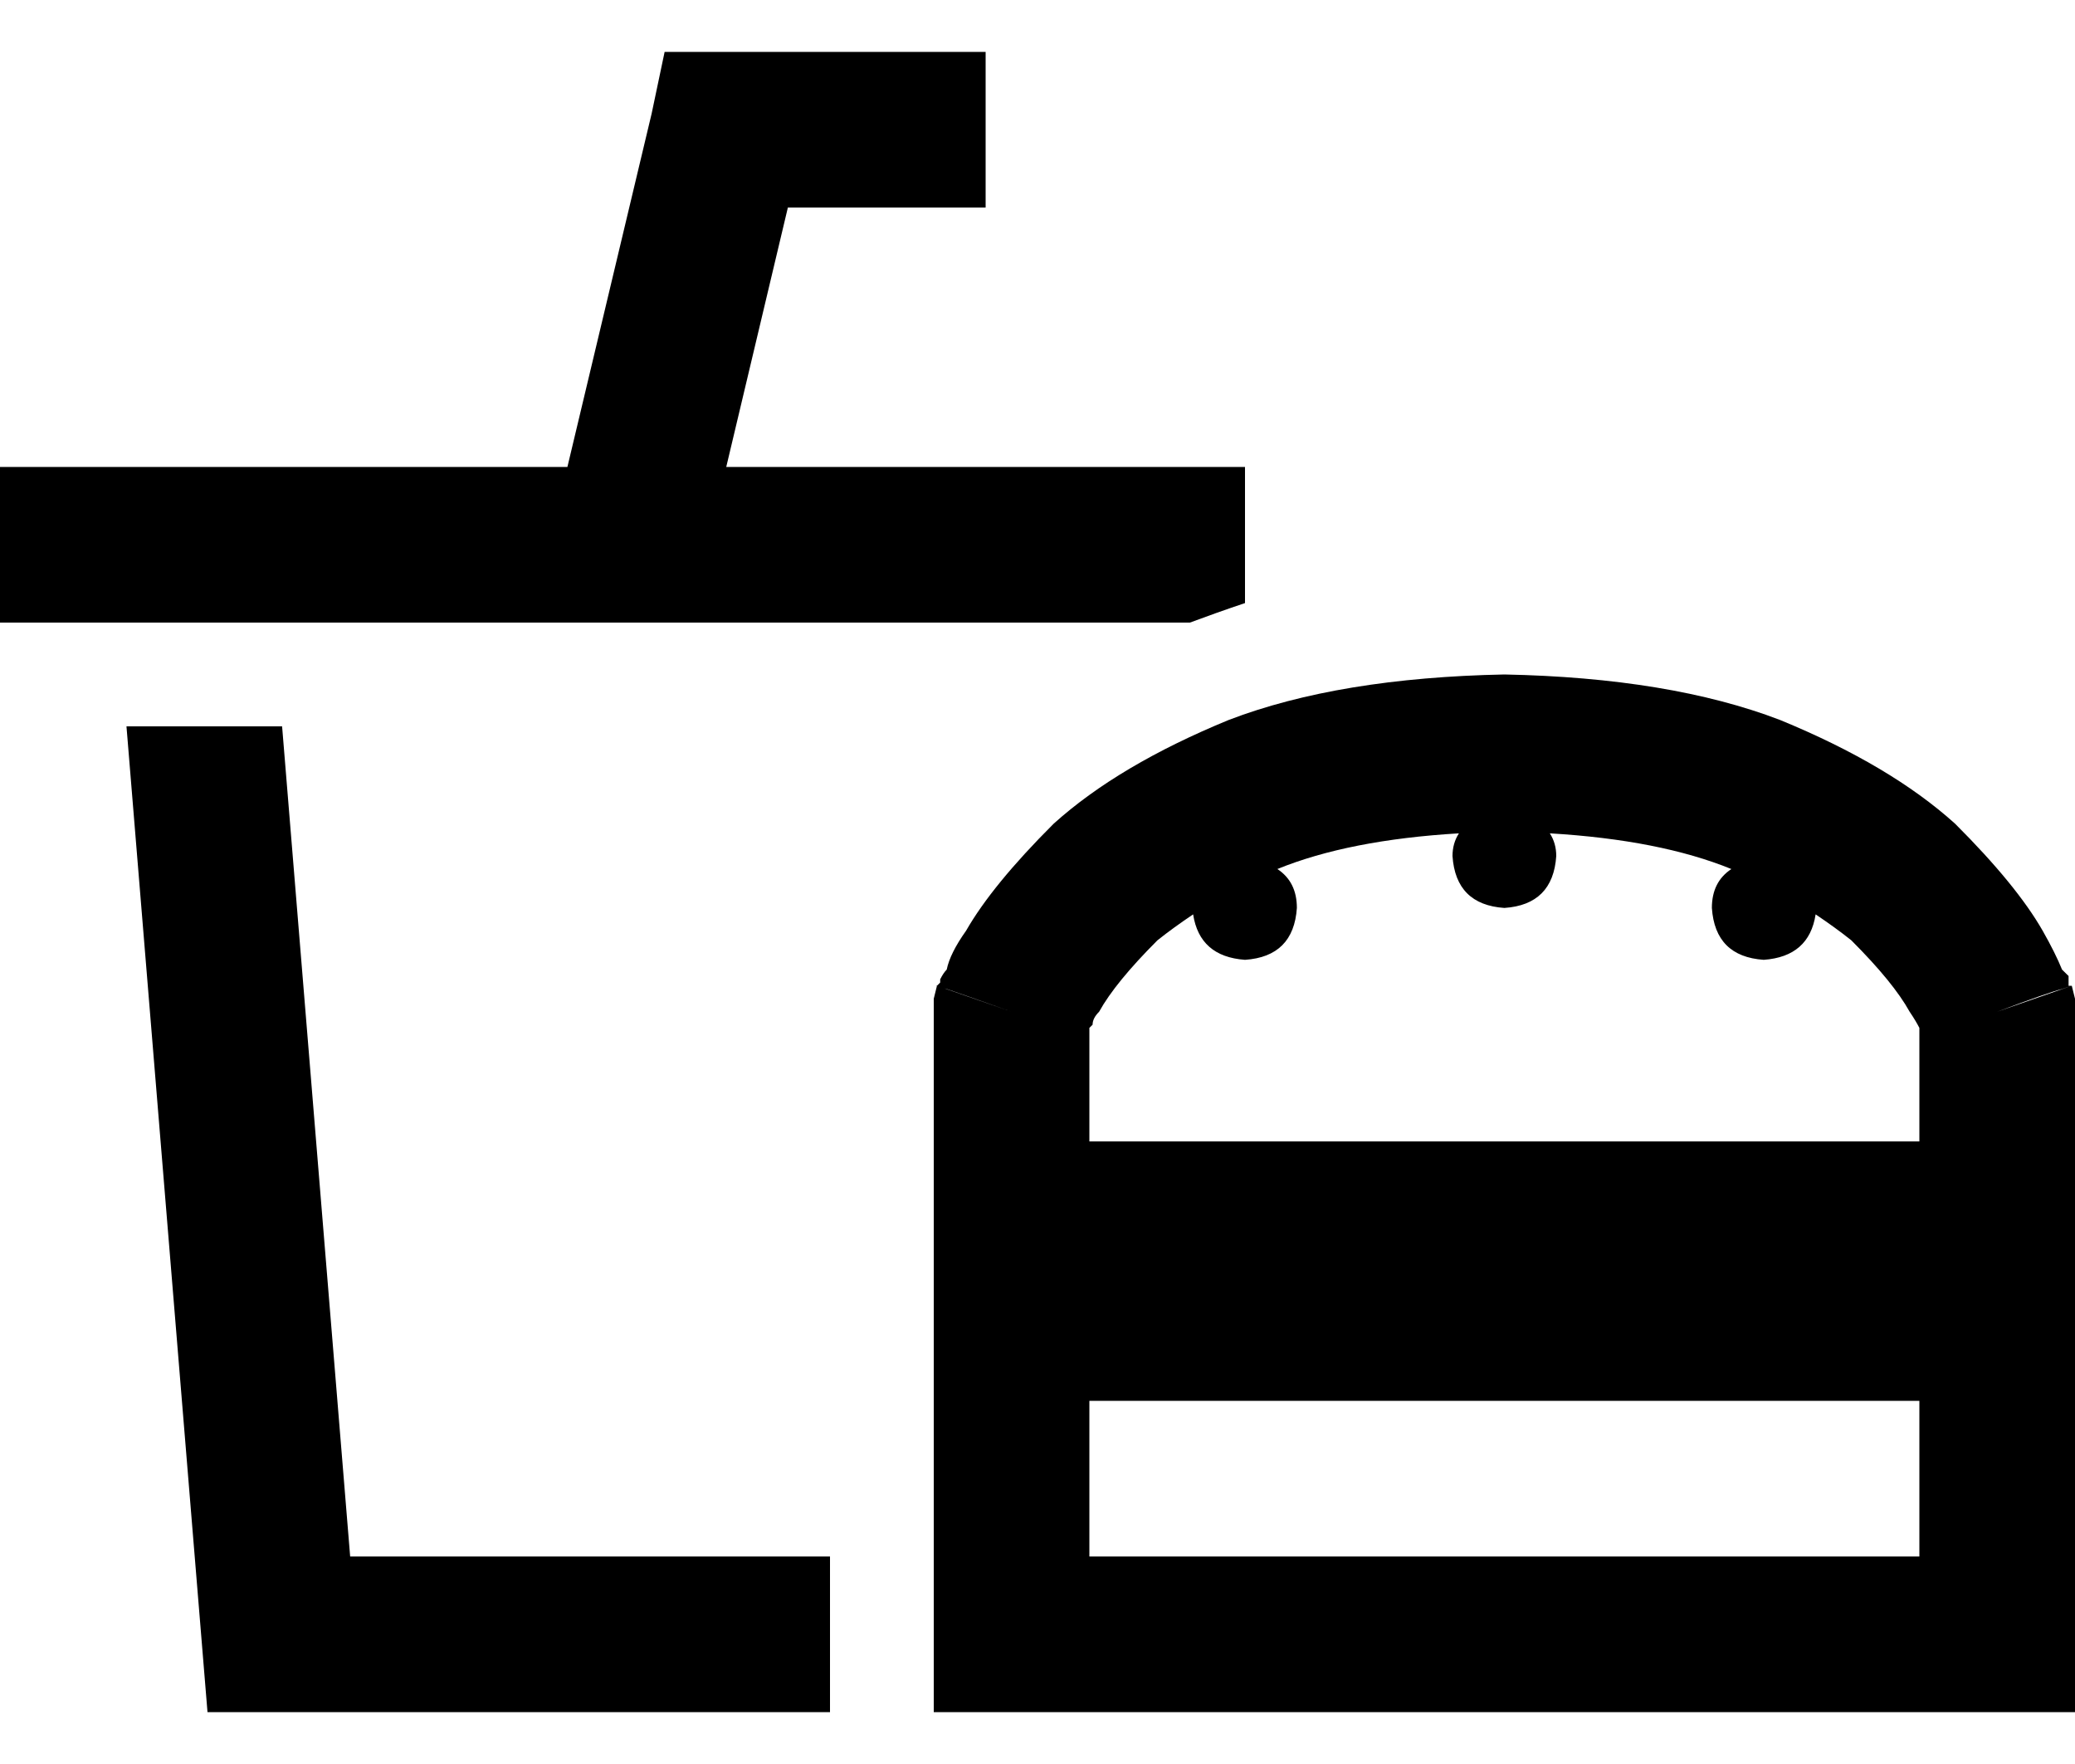
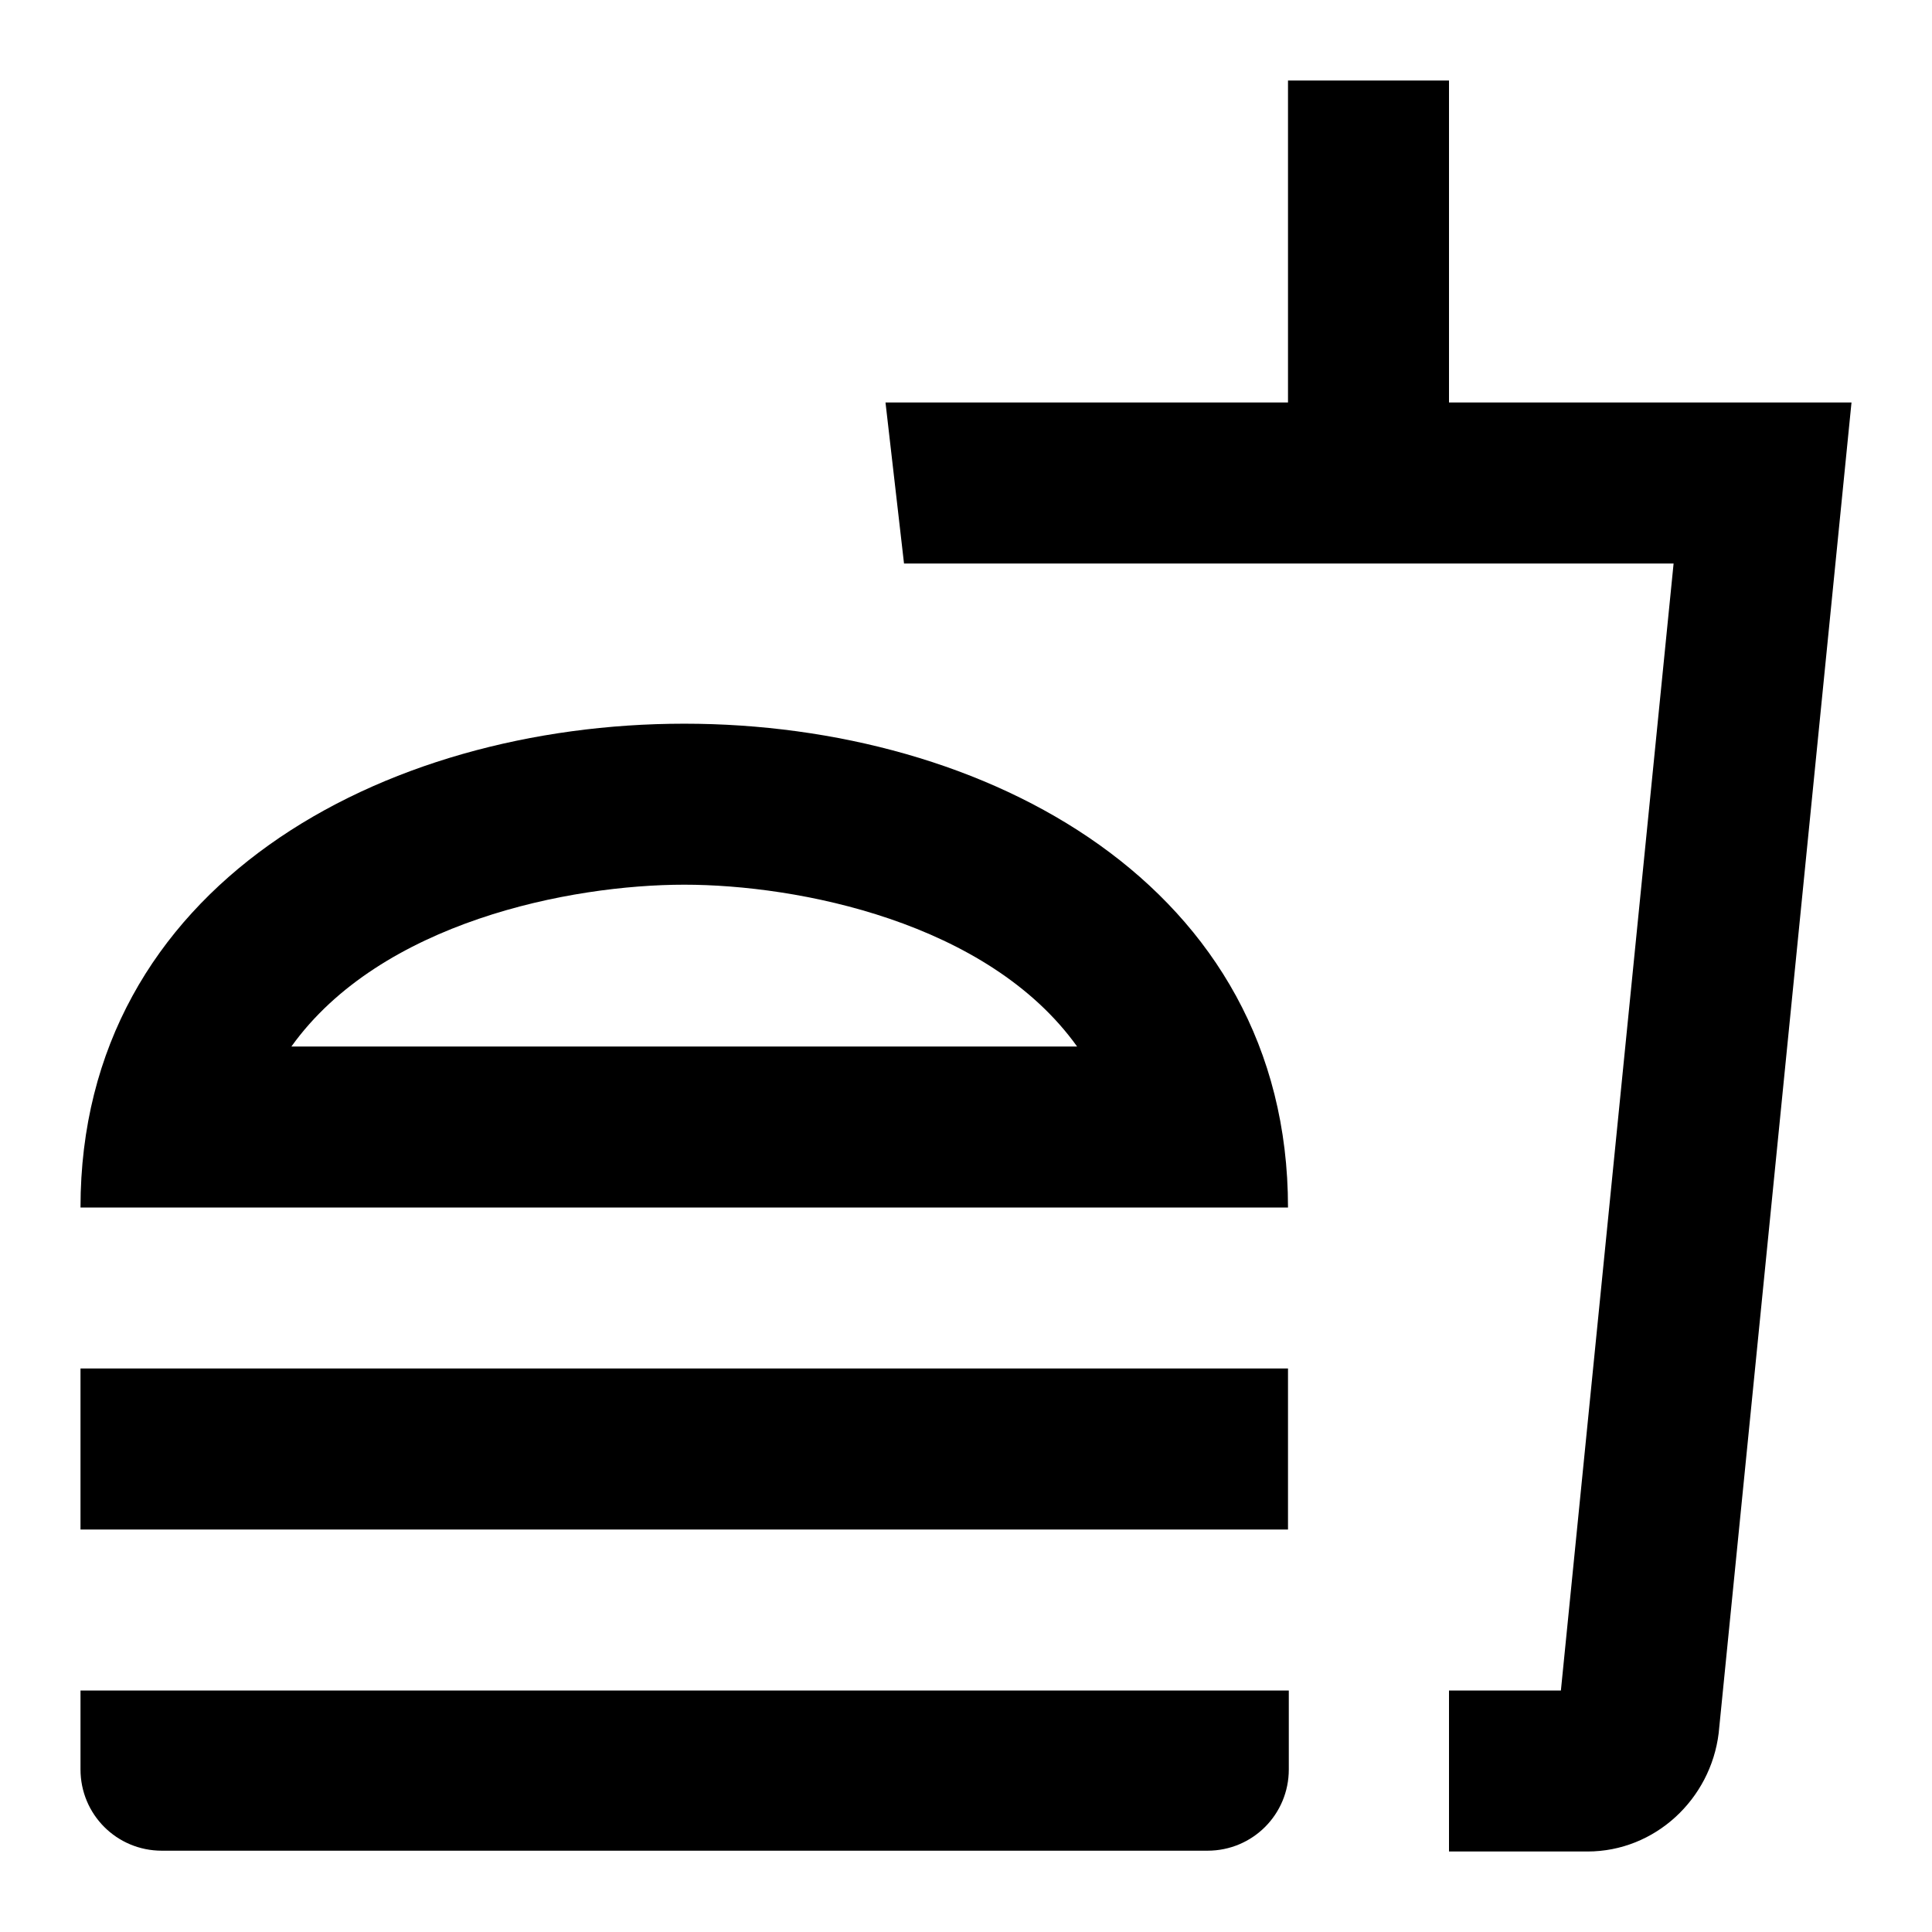
- <svg xmlns="http://www.w3.org/2000/svg" viewBox="0 0 20 17">
-   <path d="M7 0.5H8.75H9.5V2H8.75H7.594L7 4.5H9.5H11H11.25H12V5.812C11.812 5.875 11.635 5.938 11.469 6H11.25H10.875H9.375H6.656H5.125H2.625H1.125H0.75H0V4.5H0.75H1H2.5H5.469L6.281 1.094L6.406 0.5H7ZM8 15V16.5H2L1.219 7H2.719L3.375 15H8ZM10.5 9.906V11H18.5V9.906C18.479 9.865 18.448 9.812 18.406 9.75C18.302 9.562 18.115 9.333 17.844 9.062C17.74 8.979 17.625 8.896 17.5 8.812C17.458 9.083 17.292 9.229 17 9.25C16.688 9.229 16.521 9.062 16.5 8.75C16.5 8.583 16.562 8.458 16.688 8.375C16.229 8.188 15.646 8.073 14.938 8.031C14.979 8.094 15 8.167 15 8.25C14.979 8.562 14.812 8.729 14.5 8.75C14.188 8.729 14.021 8.562 14 8.25C14 8.167 14.021 8.094 14.062 8.031C13.354 8.073 12.771 8.188 12.312 8.375C12.438 8.458 12.5 8.583 12.5 8.75C12.479 9.062 12.312 9.229 12 9.25C11.708 9.229 11.542 9.083 11.5 8.812C11.375 8.896 11.26 8.979 11.156 9.062C10.885 9.333 10.698 9.562 10.594 9.75C10.552 9.792 10.531 9.833 10.531 9.875C10.51 9.896 10.5 9.906 10.5 9.906ZM10.5 13.5V15H18.5V13.5H10.5ZM9 12.25V12V11.75V9.75V9.625L9.031 9.5L9.75 9.75C9.396 9.625 9.188 9.552 9.125 9.531C9.042 9.51 9.01 9.5 9.031 9.5C9.052 9.479 9.062 9.469 9.062 9.469C9.062 9.469 9.062 9.458 9.062 9.438C9.083 9.396 9.104 9.365 9.125 9.344C9.146 9.24 9.208 9.115 9.312 8.969C9.479 8.677 9.76 8.333 10.156 7.938C10.573 7.562 11.135 7.229 11.844 6.938C12.552 6.667 13.438 6.521 14.5 6.5C15.562 6.521 16.448 6.667 17.156 6.938C17.865 7.229 18.427 7.562 18.844 7.938C19.24 8.333 19.521 8.677 19.688 8.969C19.771 9.115 19.833 9.24 19.875 9.344C19.896 9.365 19.917 9.385 19.938 9.406C19.938 9.427 19.938 9.438 19.938 9.438C19.938 9.458 19.938 9.469 19.938 9.469C19.938 9.469 19.938 9.479 19.938 9.5H19.969C19.969 9.5 19.938 9.51 19.875 9.531C19.792 9.552 19.583 9.625 19.25 9.75L19.969 9.5L20 9.625V9.75V11.75V12V12.25V12.5V12.75V15.75V16.5H19.25H9.75H9V15.75V12.75V12.5V12.25Z" />
+ <svg xmlns="http://www.w3.org/2000/svg" width="1em" height="1em" viewBox="0 0 24 24">
+   <path fill="black" d="M1 21.98c0 .56.45 1.01 1.01 1.01H15c.56 0 1.01-.45 1.01-1.01V21H1zM8.5 8.99C4.75 8.99 1 11 1 15h15c0-4-3.75-6.01-7.5-6.01M3.62 13c1.11-1.55 3.47-2.01 4.88-2.01s3.77.46 4.88 2.01zM1 17h15v2H1zM18 5V1h-2v4h-5l.23 2h9.56l-1.4 14H18v2h1.72c.84 0 1.53-.65 1.63-1.47L23 5z" />
</svg>
